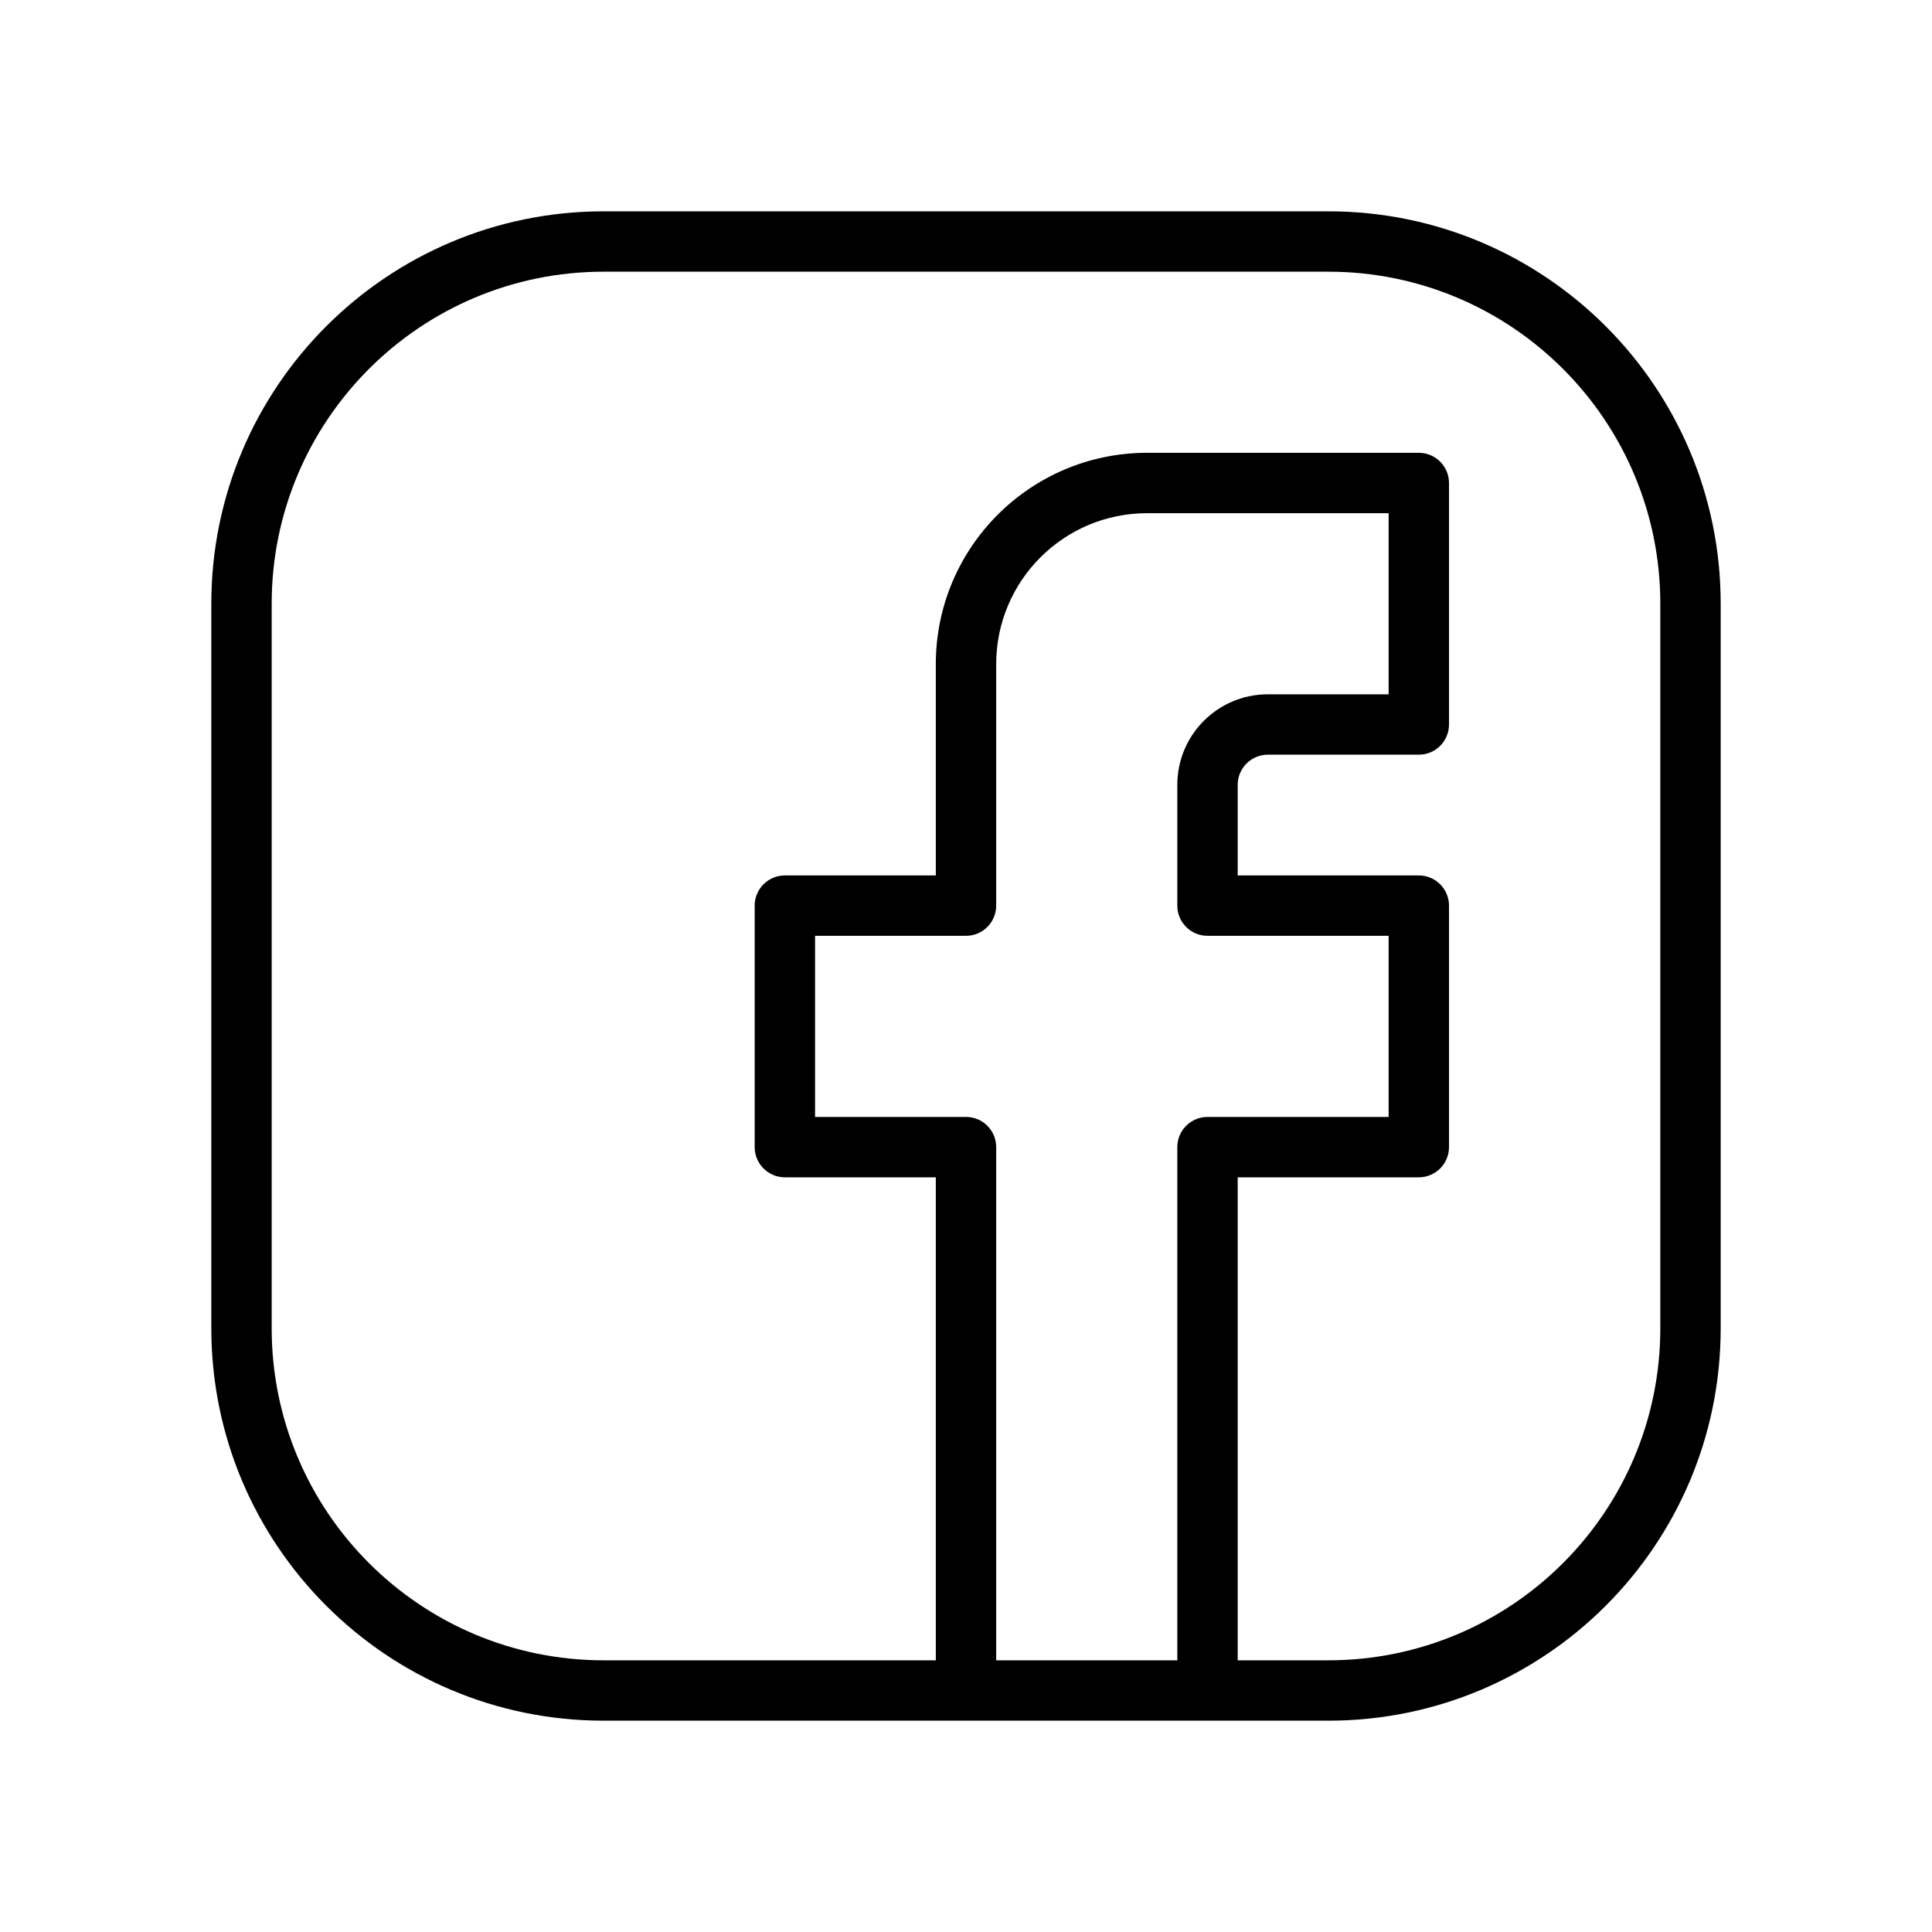
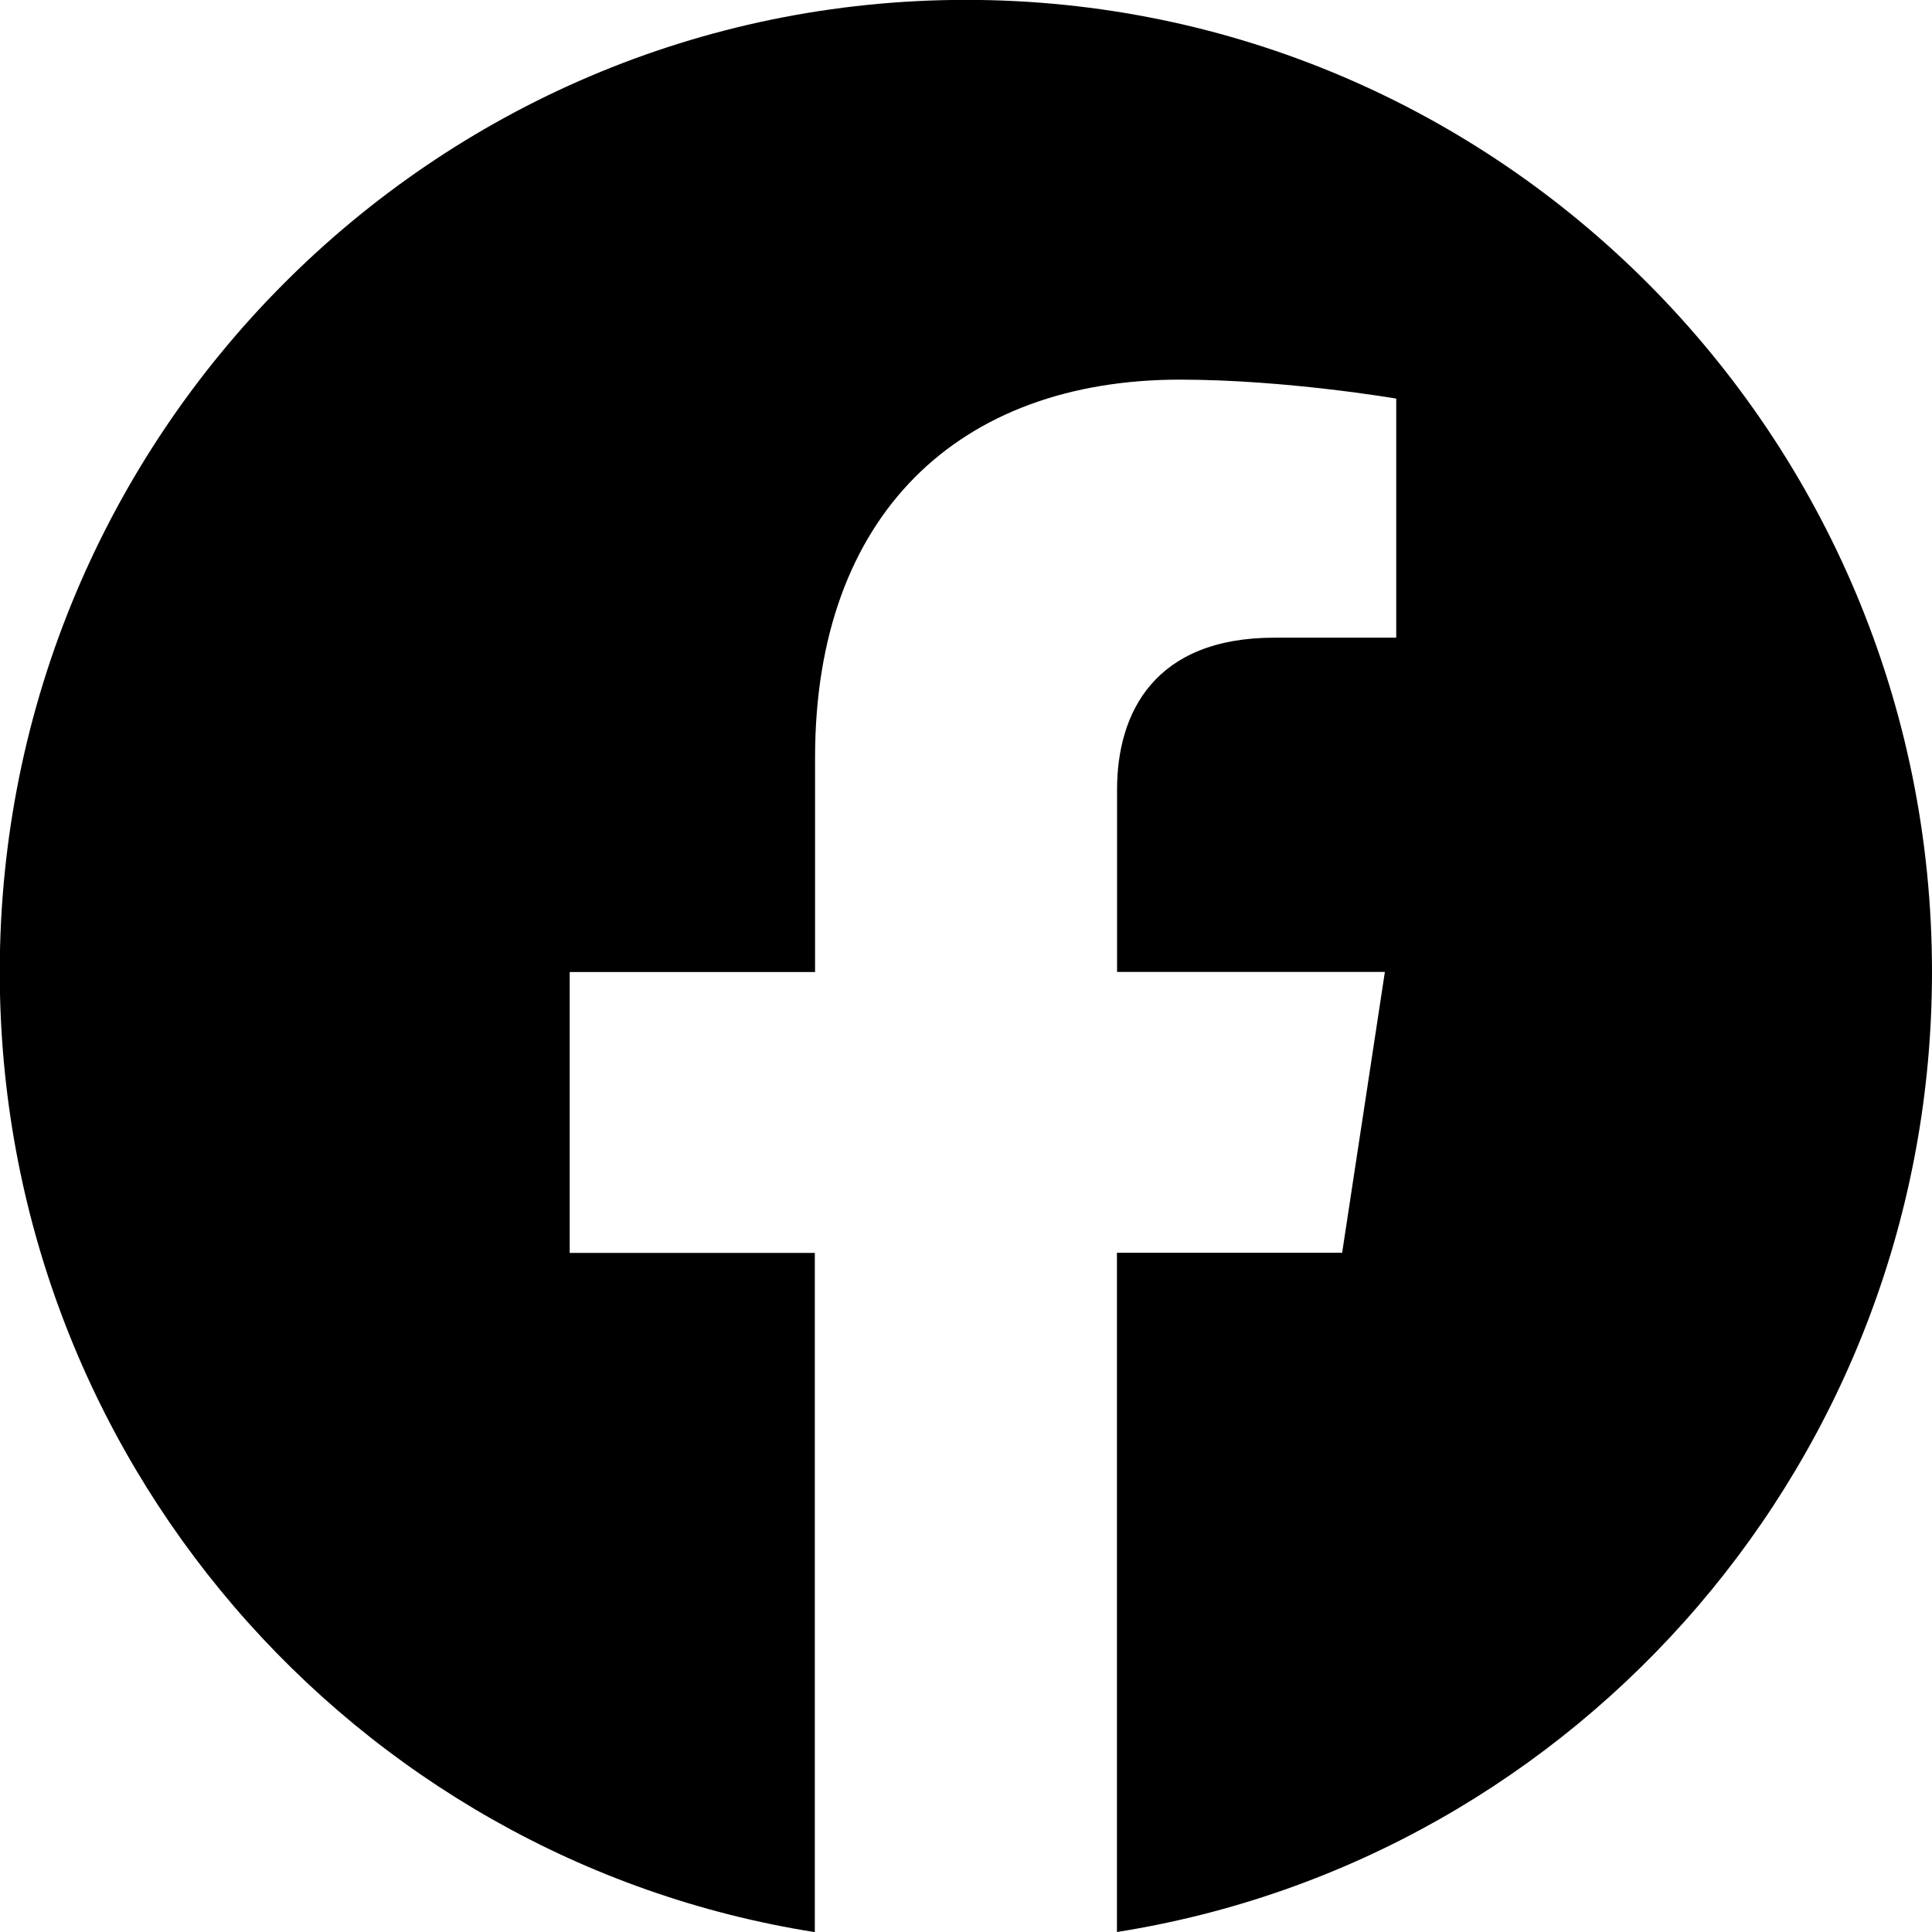
- <svg xmlns="http://www.w3.org/2000/svg" fill="#000000" width="800px" height="800px" viewBox="0 0 64 64">
-   <path d="M44,7H20A13,13,0,0,0,7,20V44A13,13,0,0,0,20,57H44A13,13,0,0,0,57,44V20A13,13,0,0,0,44,7ZM33,55V38a1,1,0,0,0-1-1H27V31h5a1,1,0,0,0,1-1V22a5,5,0,0,1,5-5h8v6H42a3,3,0,0,0-3,3v4a1,1,0,0,0,1,1h6v6H40a1,1,0,0,0-1,1V55ZM55,44A11,11,0,0,1,44,55H41V39h6a1,1,0,0,0,1-1V30a1,1,0,0,0-1-1H41V26a1,1,0,0,1,1-1h5a1,1,0,0,0,1-1V16a1,1,0,0,0-1-1H38a7,7,0,0,0-7,7v7H26a1,1,0,0,0-1,1v8a1,1,0,0,0,1,1h5V55H20A11,11,0,0,1,9,44V20A11,11,0,0,1,20,9H44A11,11,0,0,1,55,20Z" />
+ <svg xmlns="http://www.w3.org/2000/svg" width="16" height="16" fill="currentColor" class="bi bi-facebook" viewBox="0 0 16 16">
+   <path d="M16 8.049c0-4.446-3.582-8.05-8-8.05C3.58 0-.002 3.603-.002 8.05c0 4.017 2.926 7.347 6.75 7.951v-5.625h-2.03V8.05H6.75V6.275c0-2.017 1.195-3.131 3.022-3.131.876 0 1.791.157 1.791.157v1.98h-1.009c-.993 0-1.303.621-1.303 1.258v1.51h2.218l-.354 2.326H9.25V16c3.824-.604 6.75-3.934 6.75-7.951" />
</svg>
